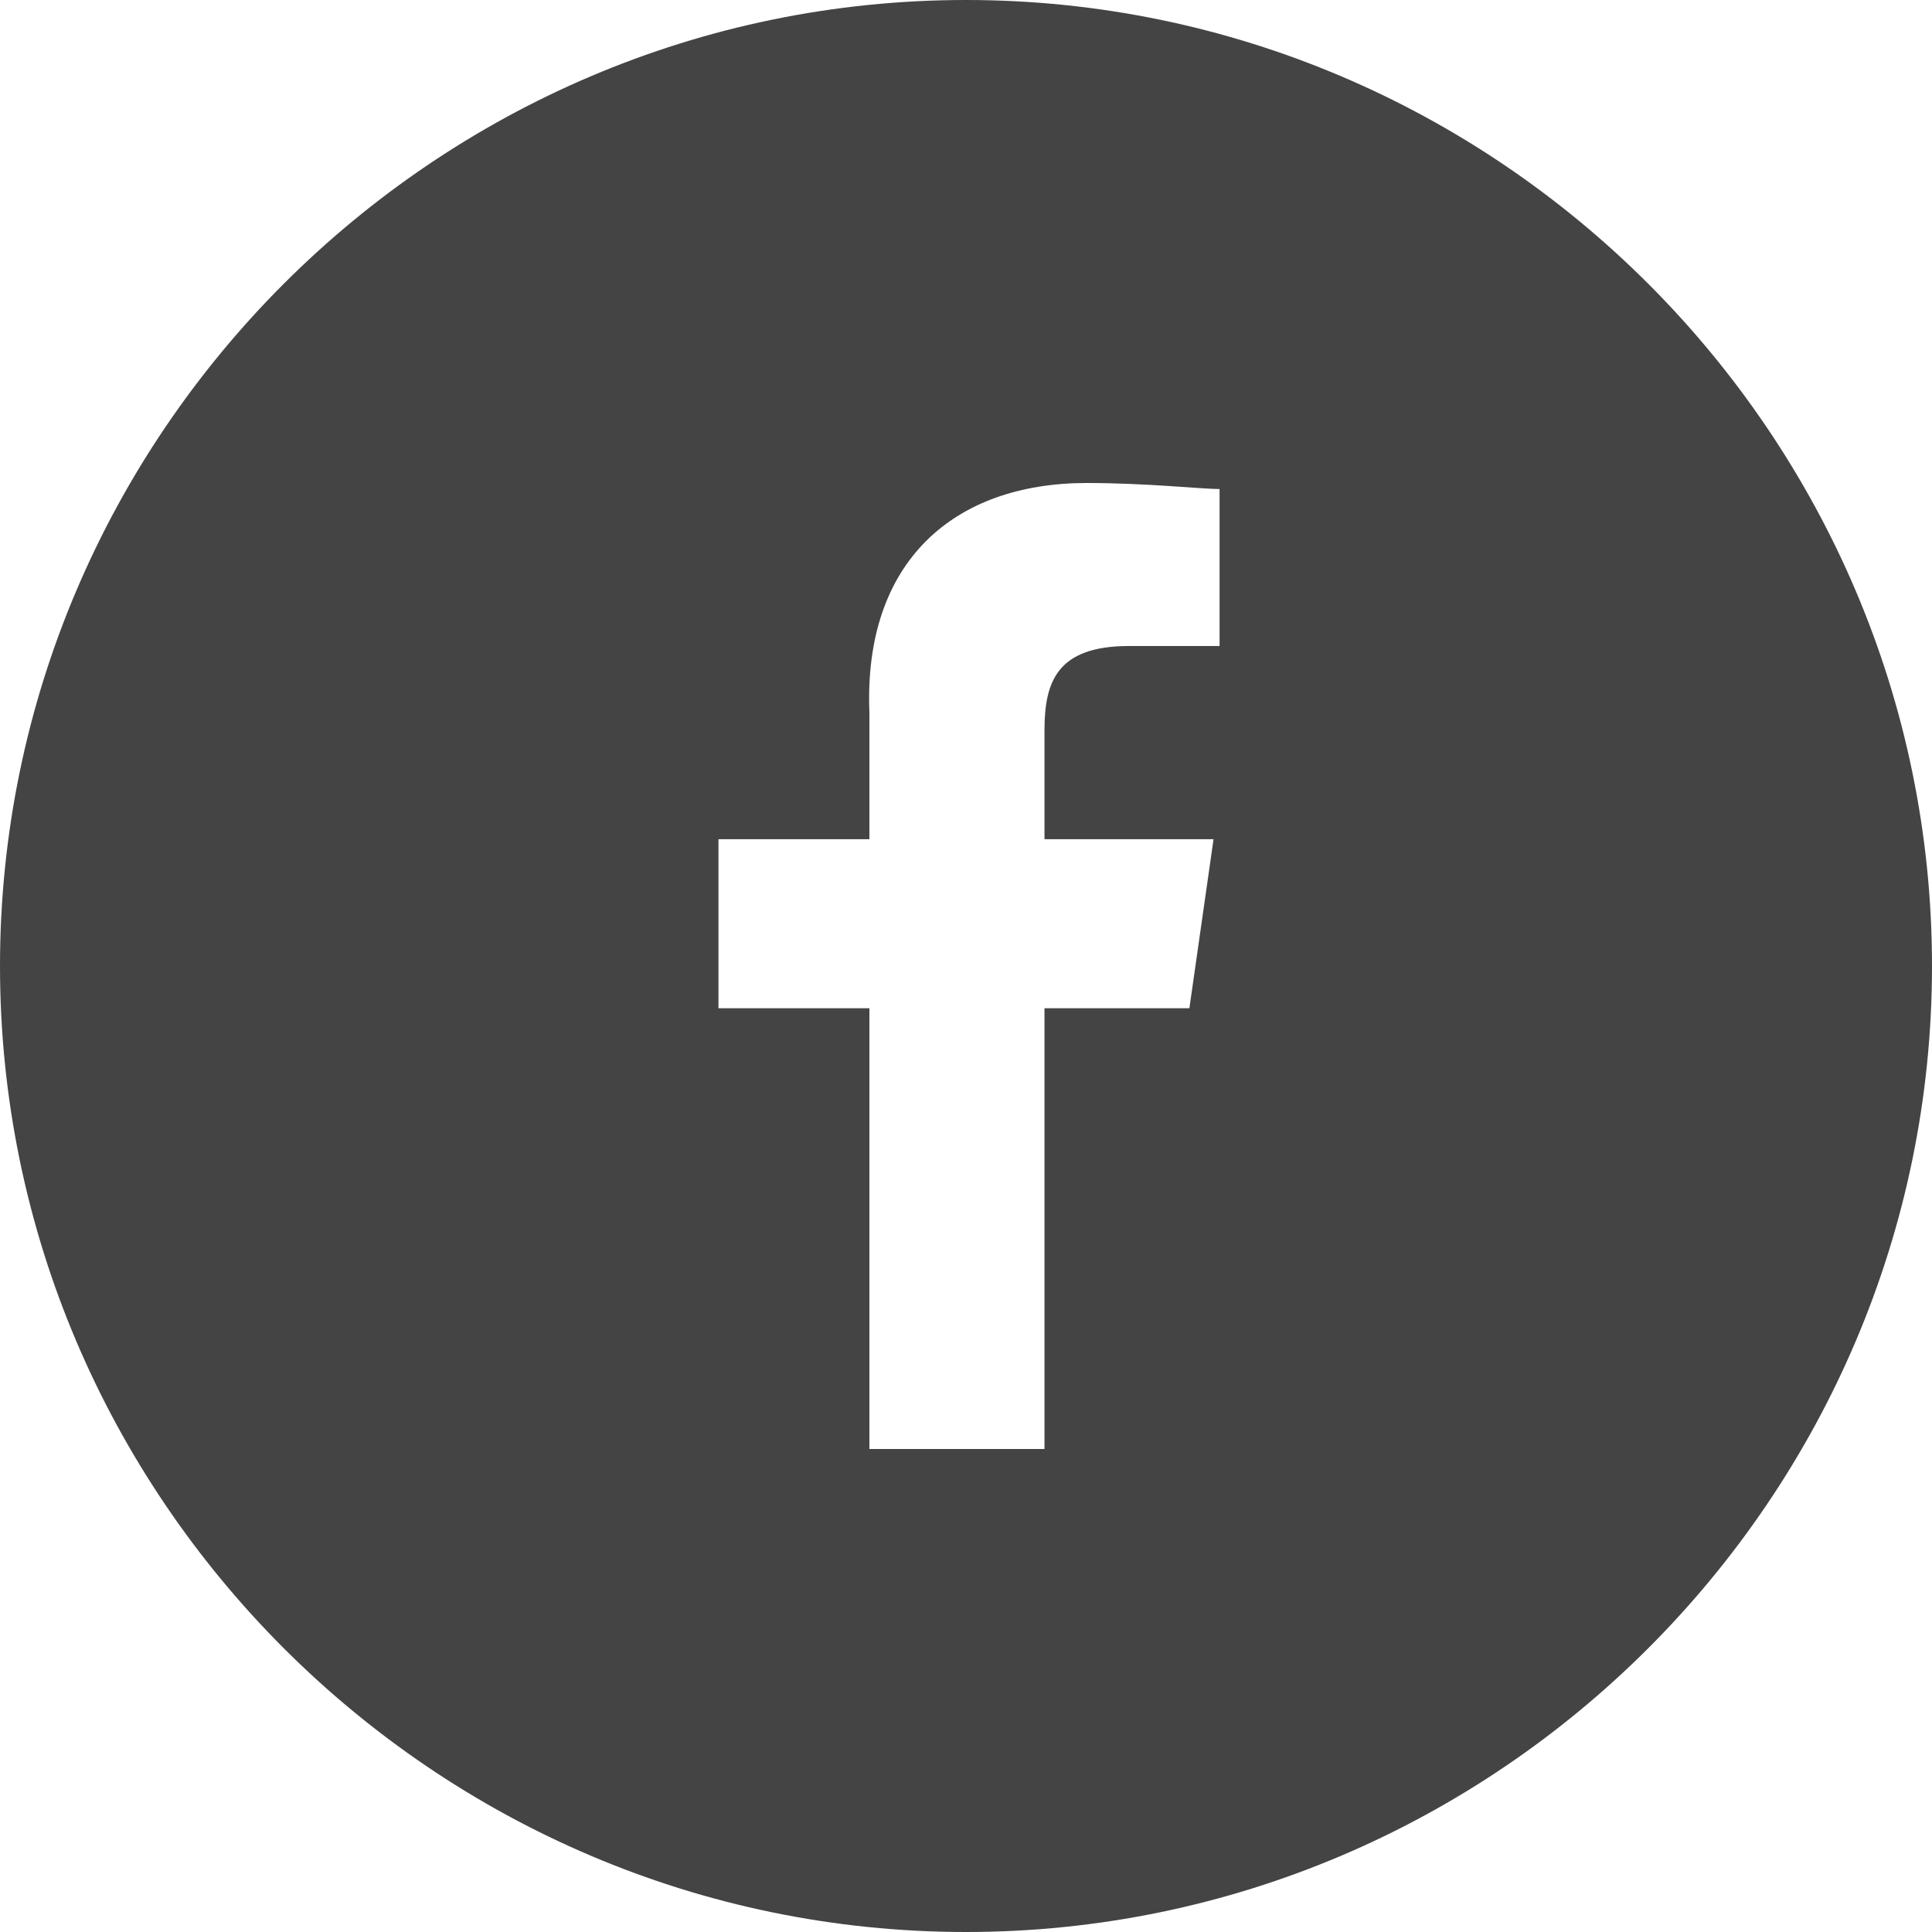
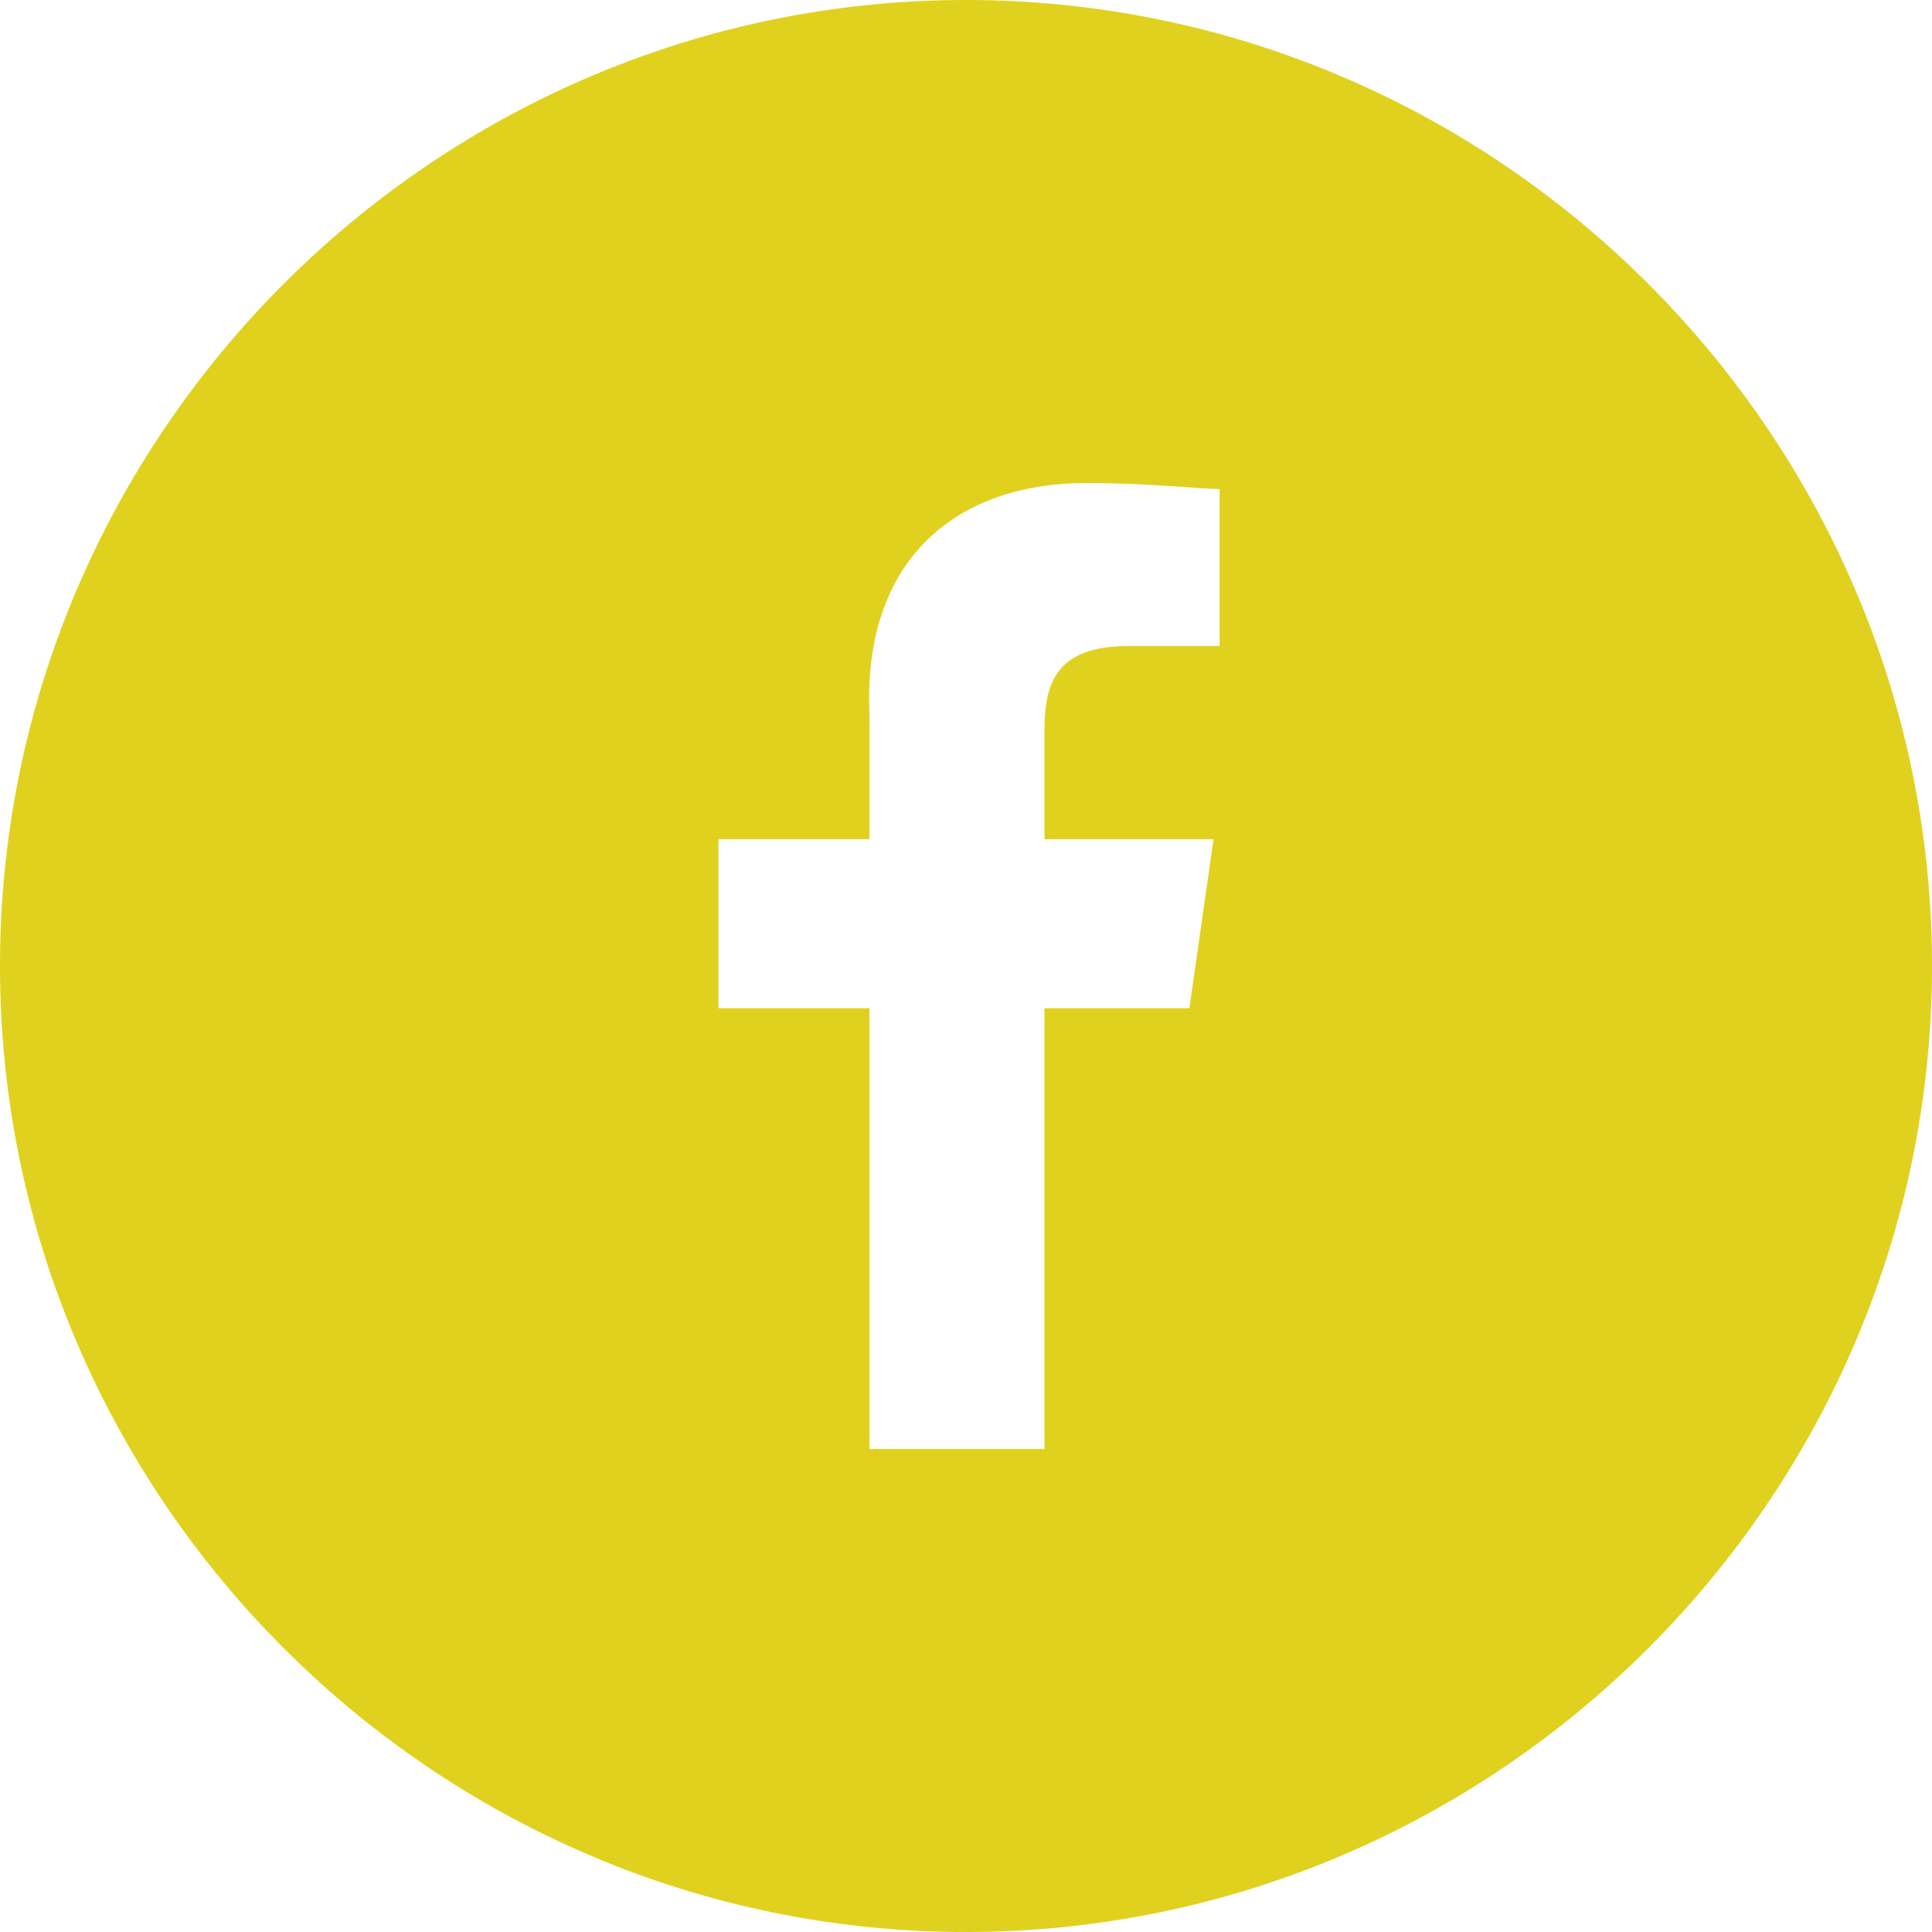
<svg xmlns="http://www.w3.org/2000/svg" version="1.1" id="Layer_1" x="0px" y="0px" viewBox="0 0 32 32" style="enable-background:new 0 0 32 32;" xml:space="preserve">
  <style type="text/css">
- 	.st0{fill:#444444;}
+ 	.st0{fill:#E0D11F;}
</style>
-   <path class="st0" d="M16,0C7.2,0,0,7.2,0,16c0,8.8,7.2,16,16,16s16-7.2,16-16C32,7.2,24.8,0,16,0z M20.2,10.7l-1.5,0  c-1.2,0-1.4,0.6-1.4,1.4v1.8h2.8l-0.4,2.8h-2.4V24h-2.9v-7.3h-2.5v-2.8h2.5v-2.1C14.3,9.3,15.8,8,18,8c1,0,1.9,0.1,2.2,0.1V10.7z" />
+   <path class="st0" d="M16,0C7.2,0,0,7.2,0,16s7.2,16,16,16s16-7.2,16-16S24.8,0,16,0z M20.2,10.7h-1.5c-1.2,0-1.4,0.6-1.4,1.4v1.8  h2.8l-0.4,2.8h-2.4V24h-2.9v-7.3h-2.5v-2.8h2.5v-2.1C14.3,9.3,15.8,8,18,8c1,0,1.9,0.1,2.2,0.1V10.7z" />
</svg>
